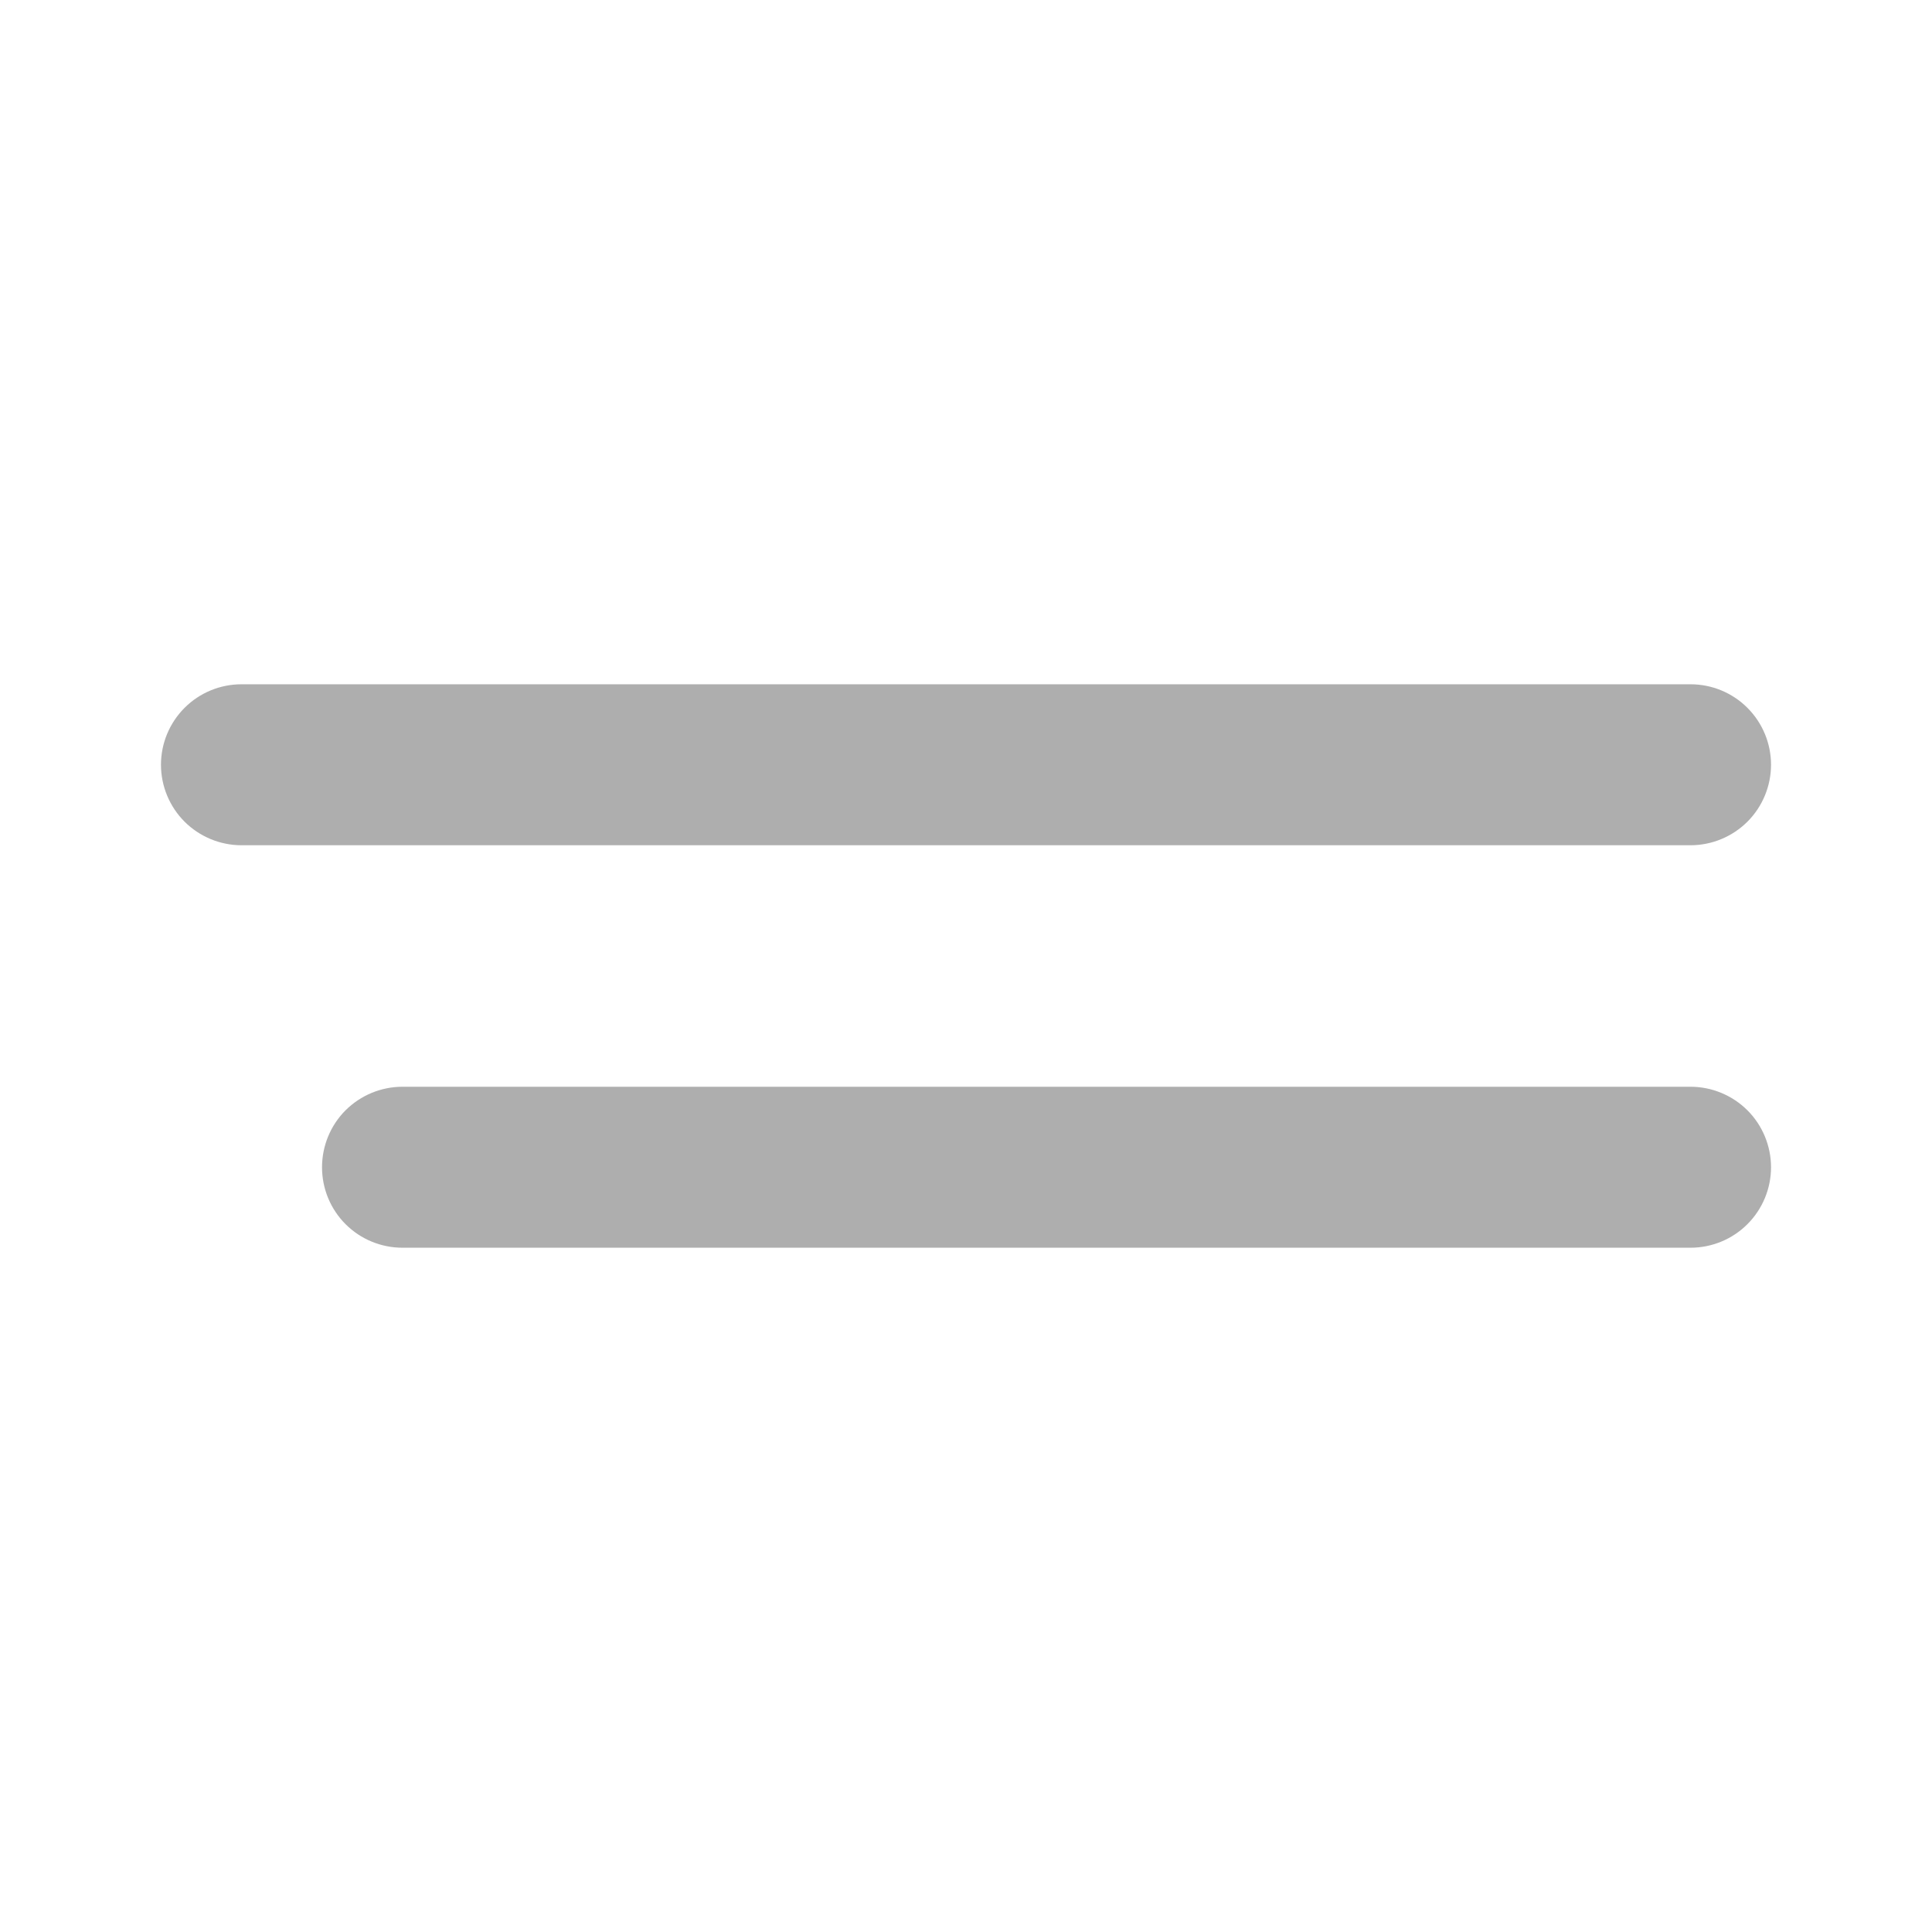
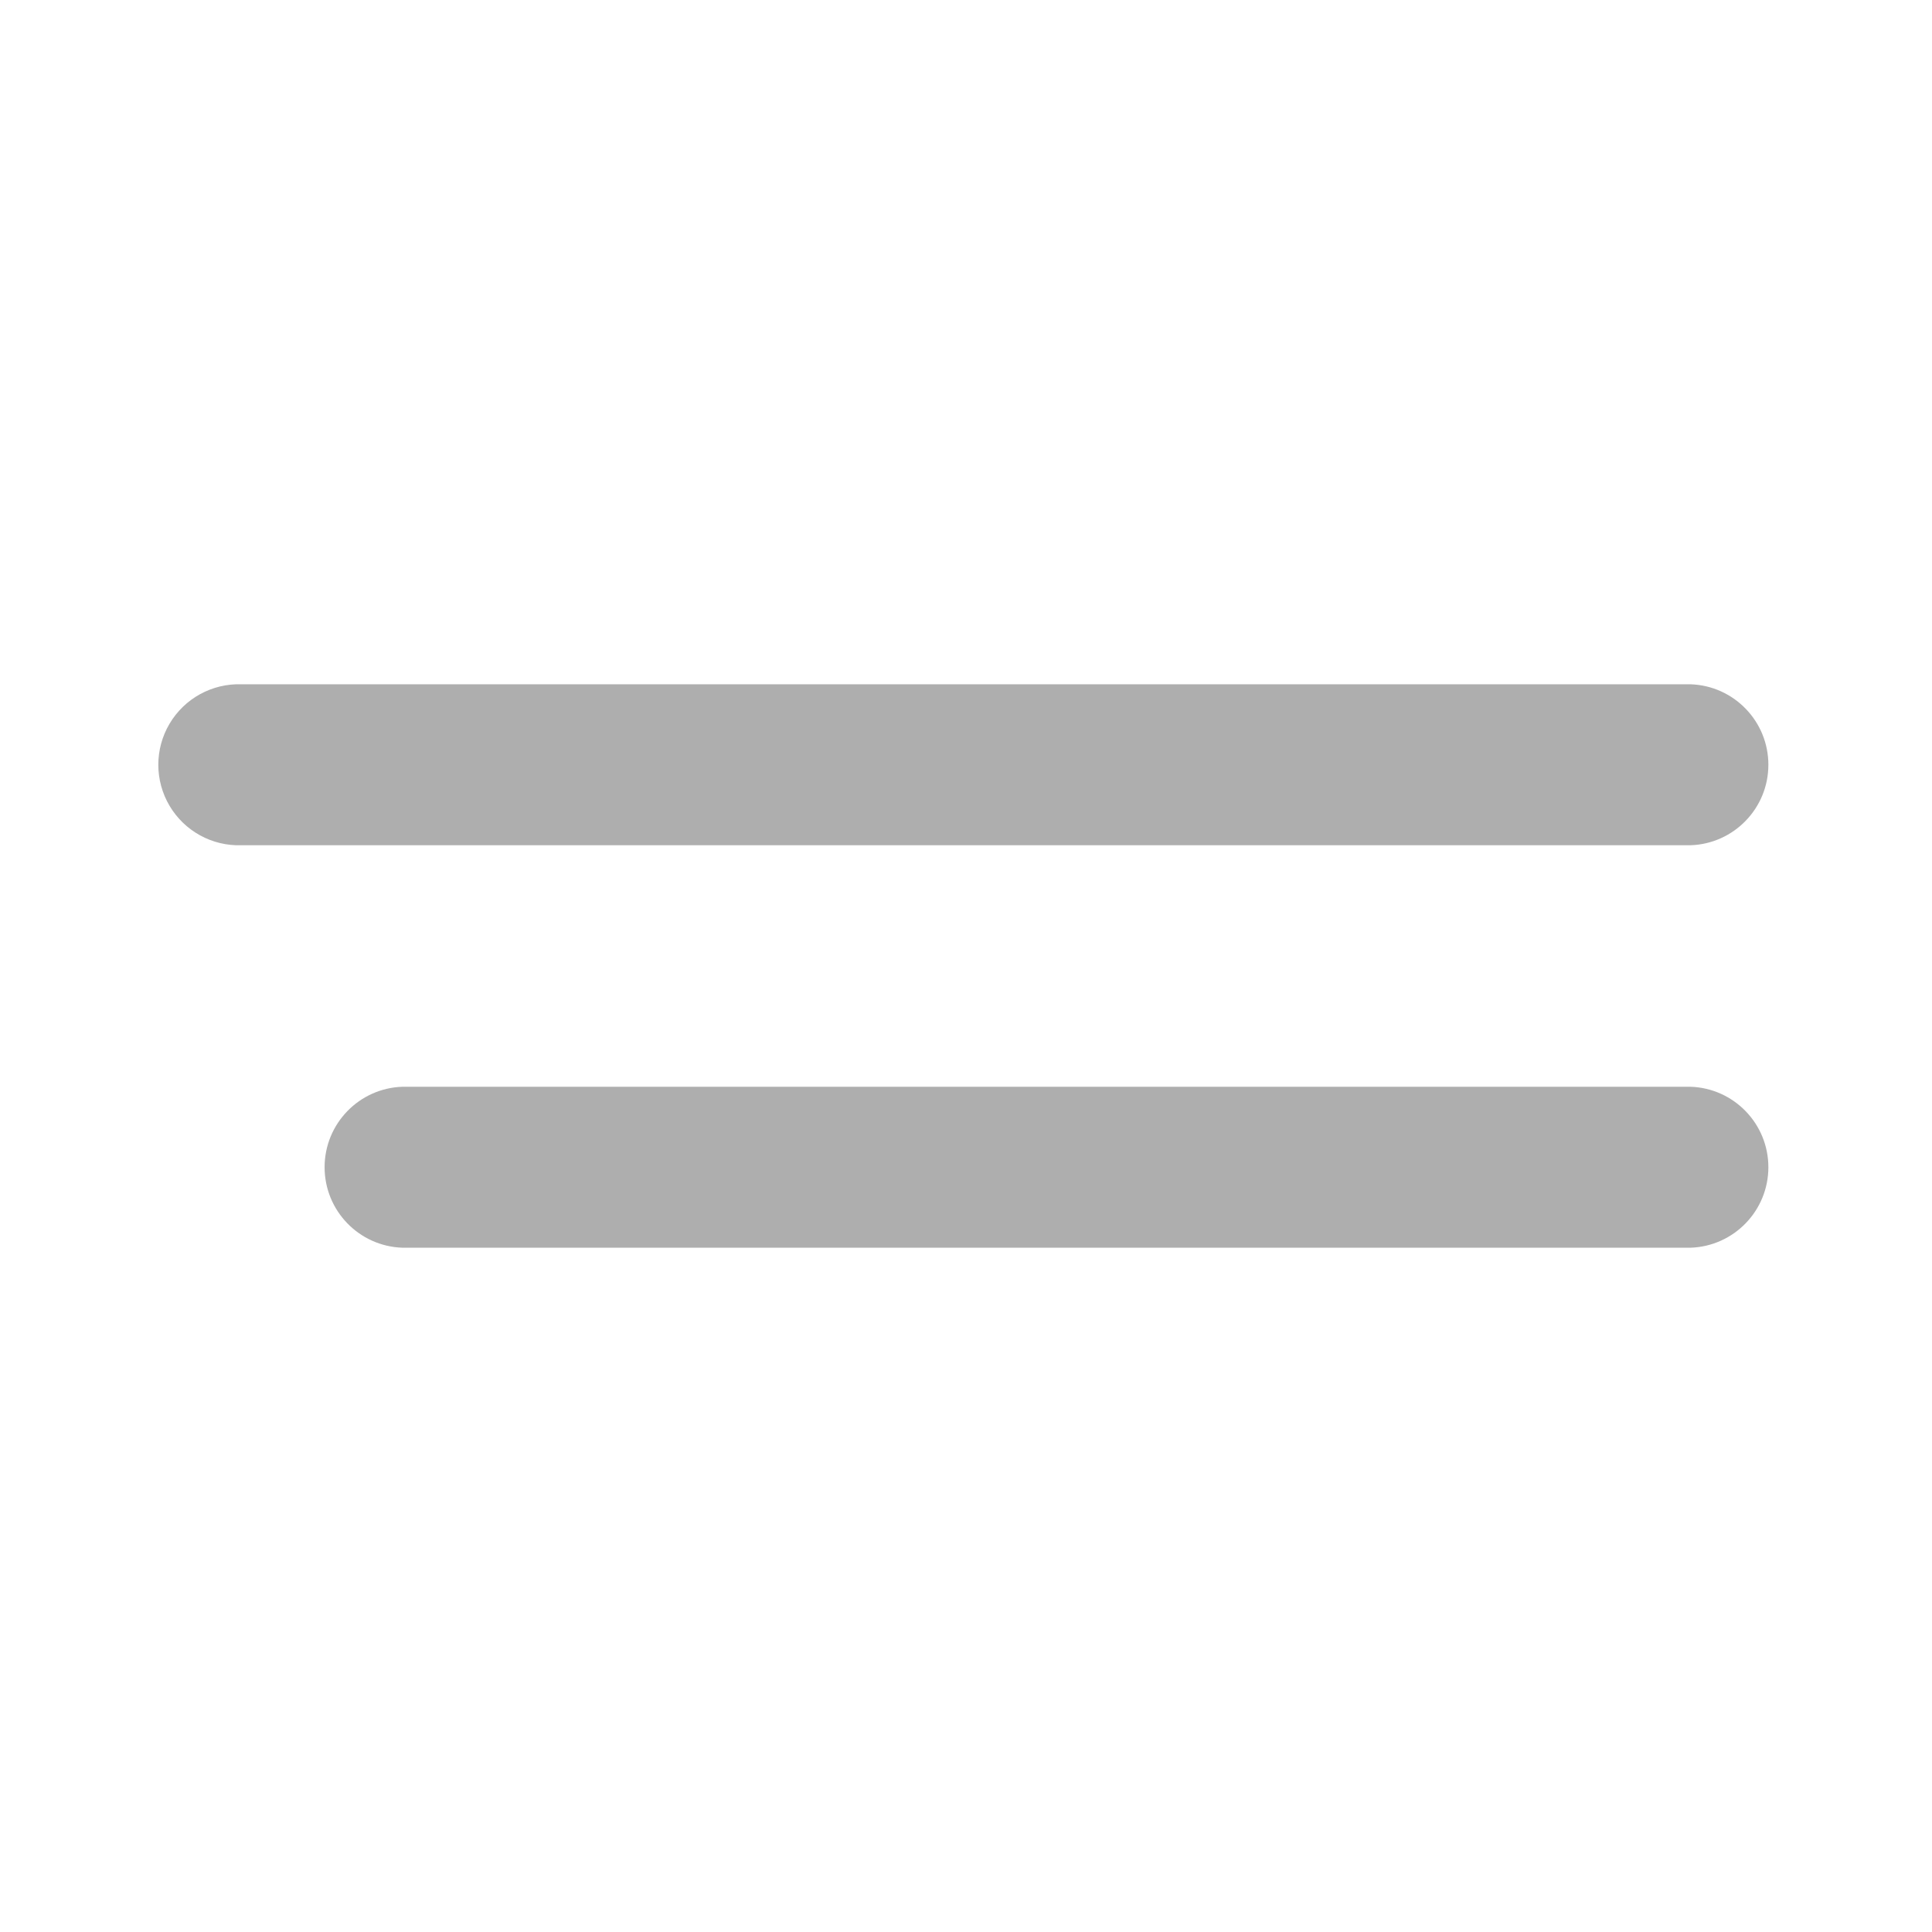
- <svg xmlns="http://www.w3.org/2000/svg" width="22" height="22" viewBox="0 0 22 22" fill="none">
-   <path d="M2.75 9.625L19.25 9.625C19.493 9.625 19.726 9.528 19.898 9.357C20.07 9.185 20.167 8.951 20.167 8.708C20.167 8.465 20.07 8.232 19.898 8.06C19.726 7.888 19.493 7.792 19.25 7.792L2.75 7.792C2.507 7.792 2.274 7.888 2.102 8.06C1.93 8.232 1.833 8.465 1.833 8.708C1.833 8.951 1.93 9.185 2.102 9.357C2.274 9.528 2.507 9.625 2.75 9.625ZM19.25 12.375L4.583 12.375C4.34 12.375 4.107 12.472 3.935 12.643C3.763 12.815 3.667 13.049 3.667 13.292C3.667 13.535 3.763 13.768 3.935 13.94C4.107 14.112 4.34 14.208 4.583 14.208L19.25 14.208C19.493 14.208 19.726 14.112 19.898 13.94C20.07 13.768 20.167 13.535 20.167 13.292C20.167 13.049 20.07 12.815 19.898 12.643C19.726 12.472 19.493 12.375 19.25 12.375Z" fill="#AEAEAE" />
+ <svg xmlns="http://www.w3.org/2000/svg" width="22" height="22" fill="none">
+   <path fill="#aeaeae" d="M2.75 9.625h16.5a.917.917 0 0 0 0-1.833H2.75a.917.917 0 1 0 0 1.833m16.5 2.75H4.583a.917.917 0 0 0 0 1.833H19.25a.917.917 0 0 0 0-1.833" />
</svg>
